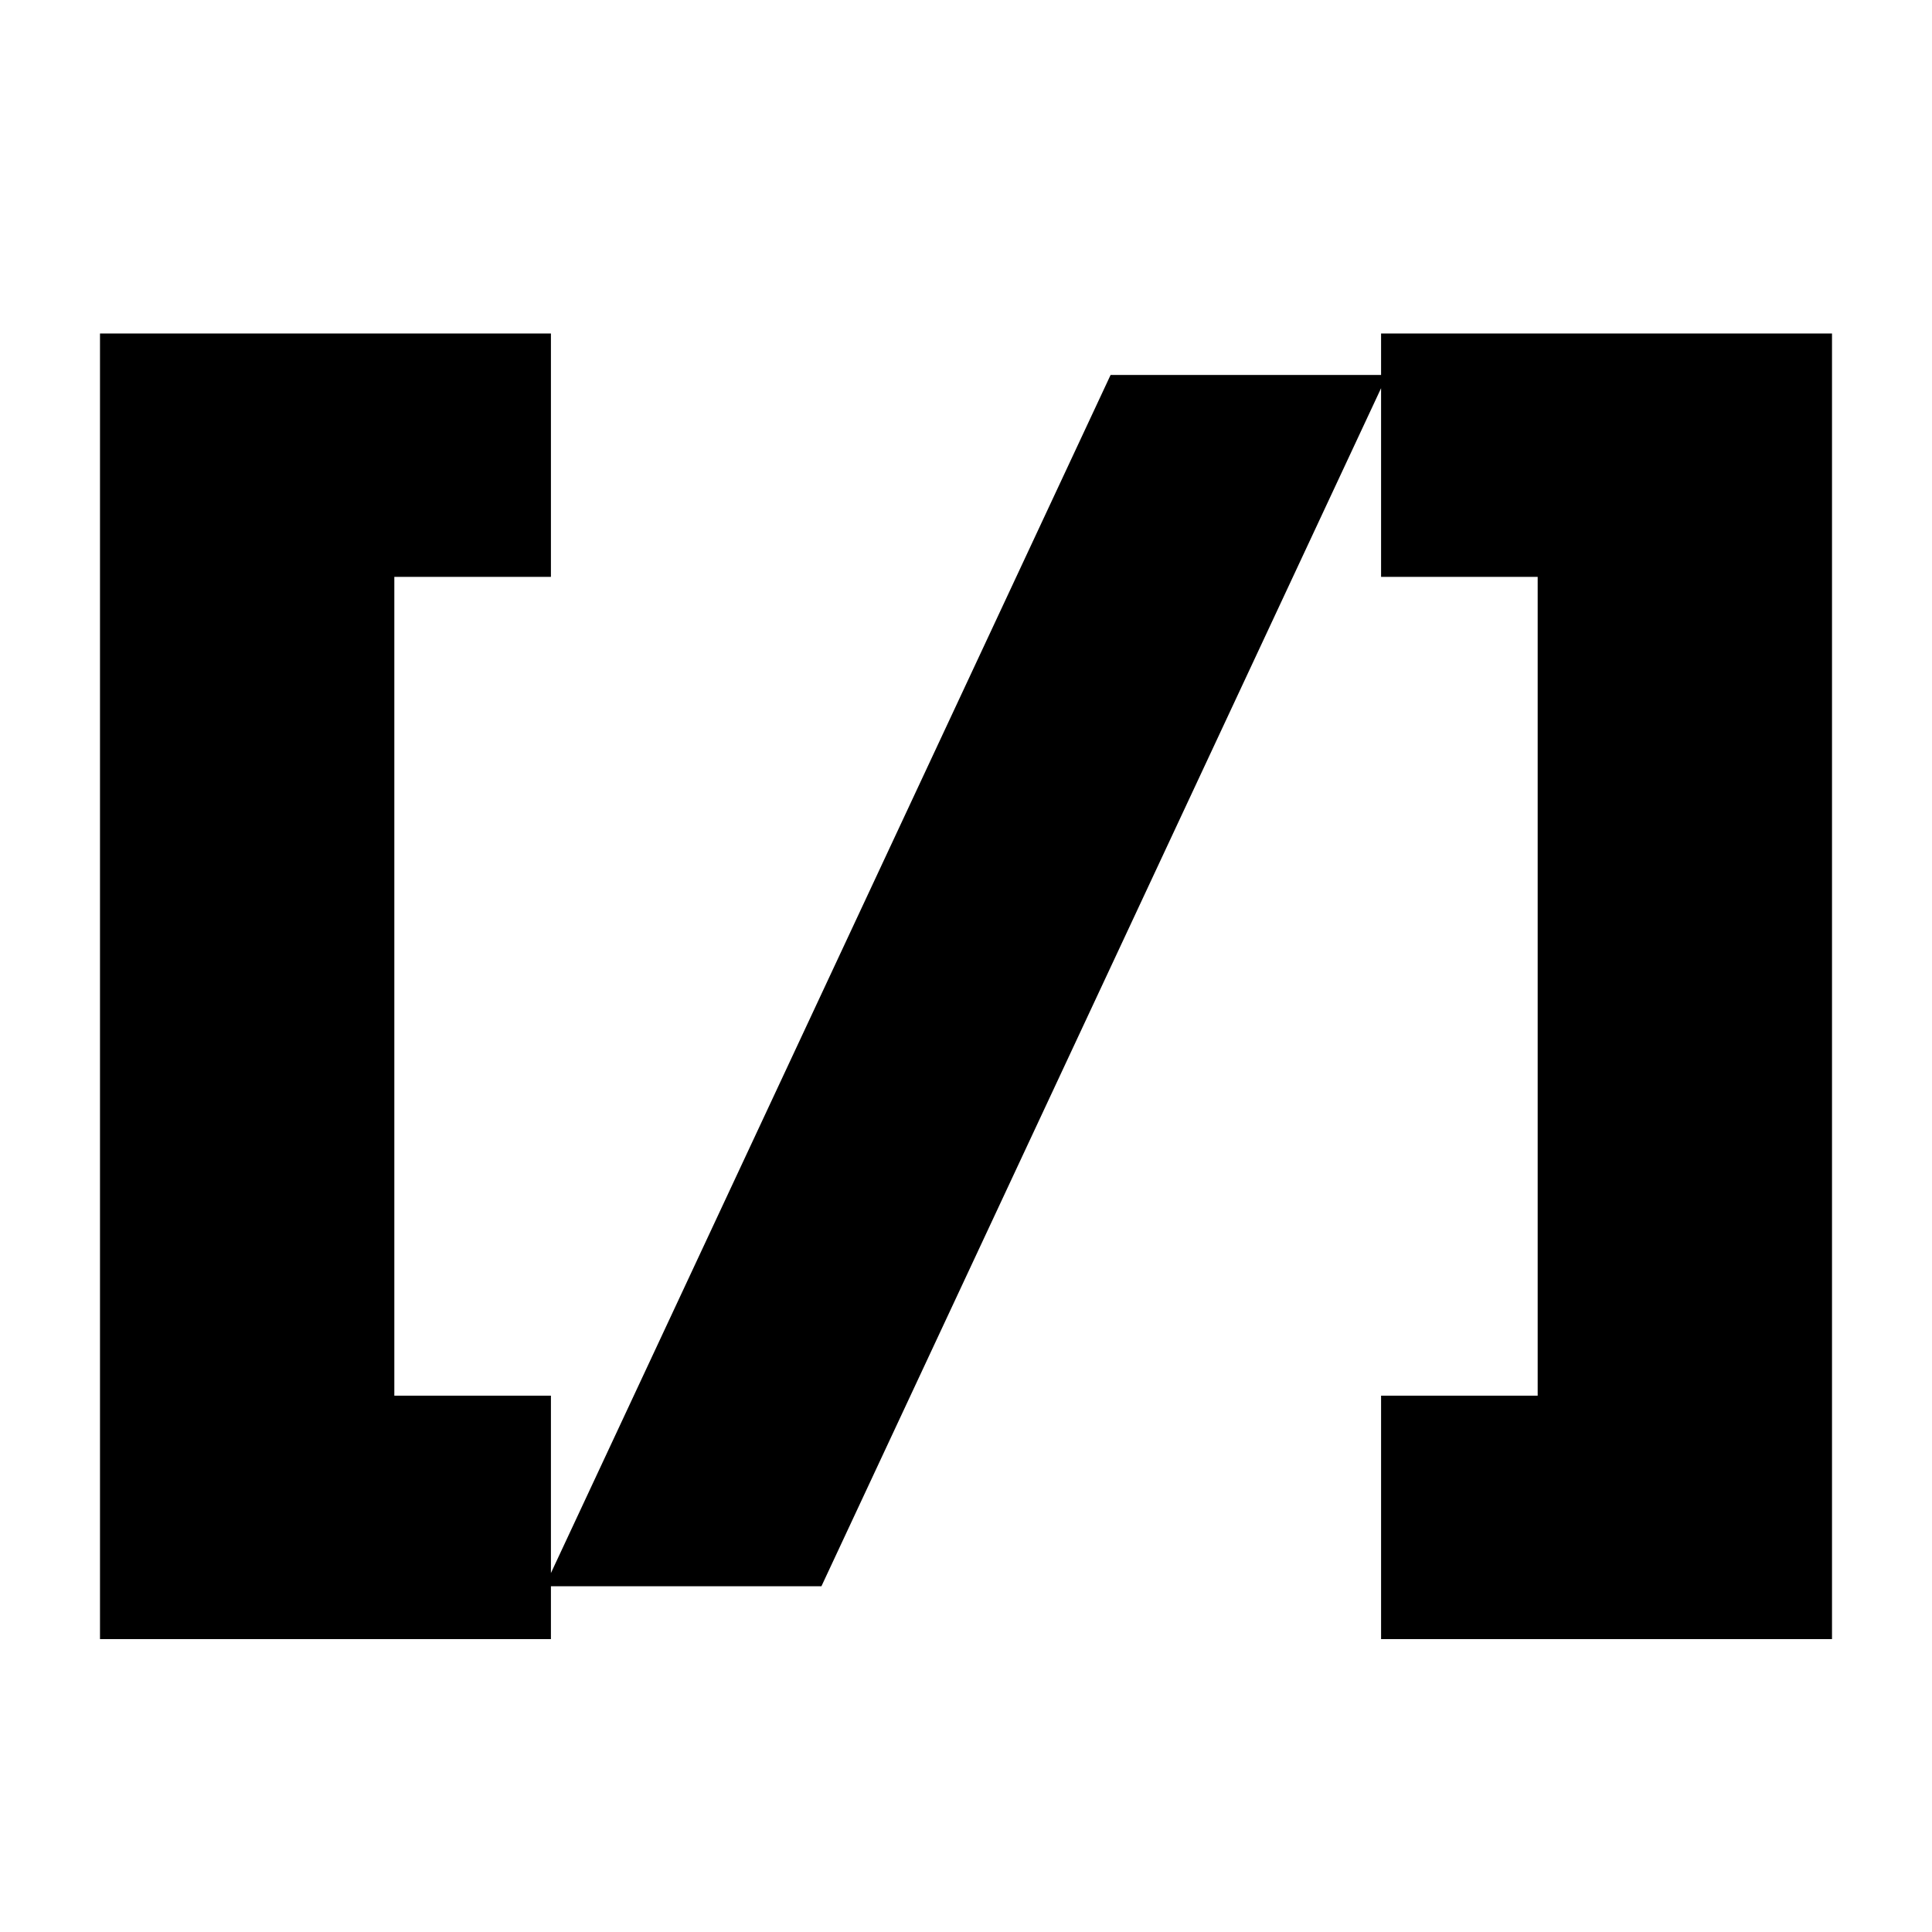
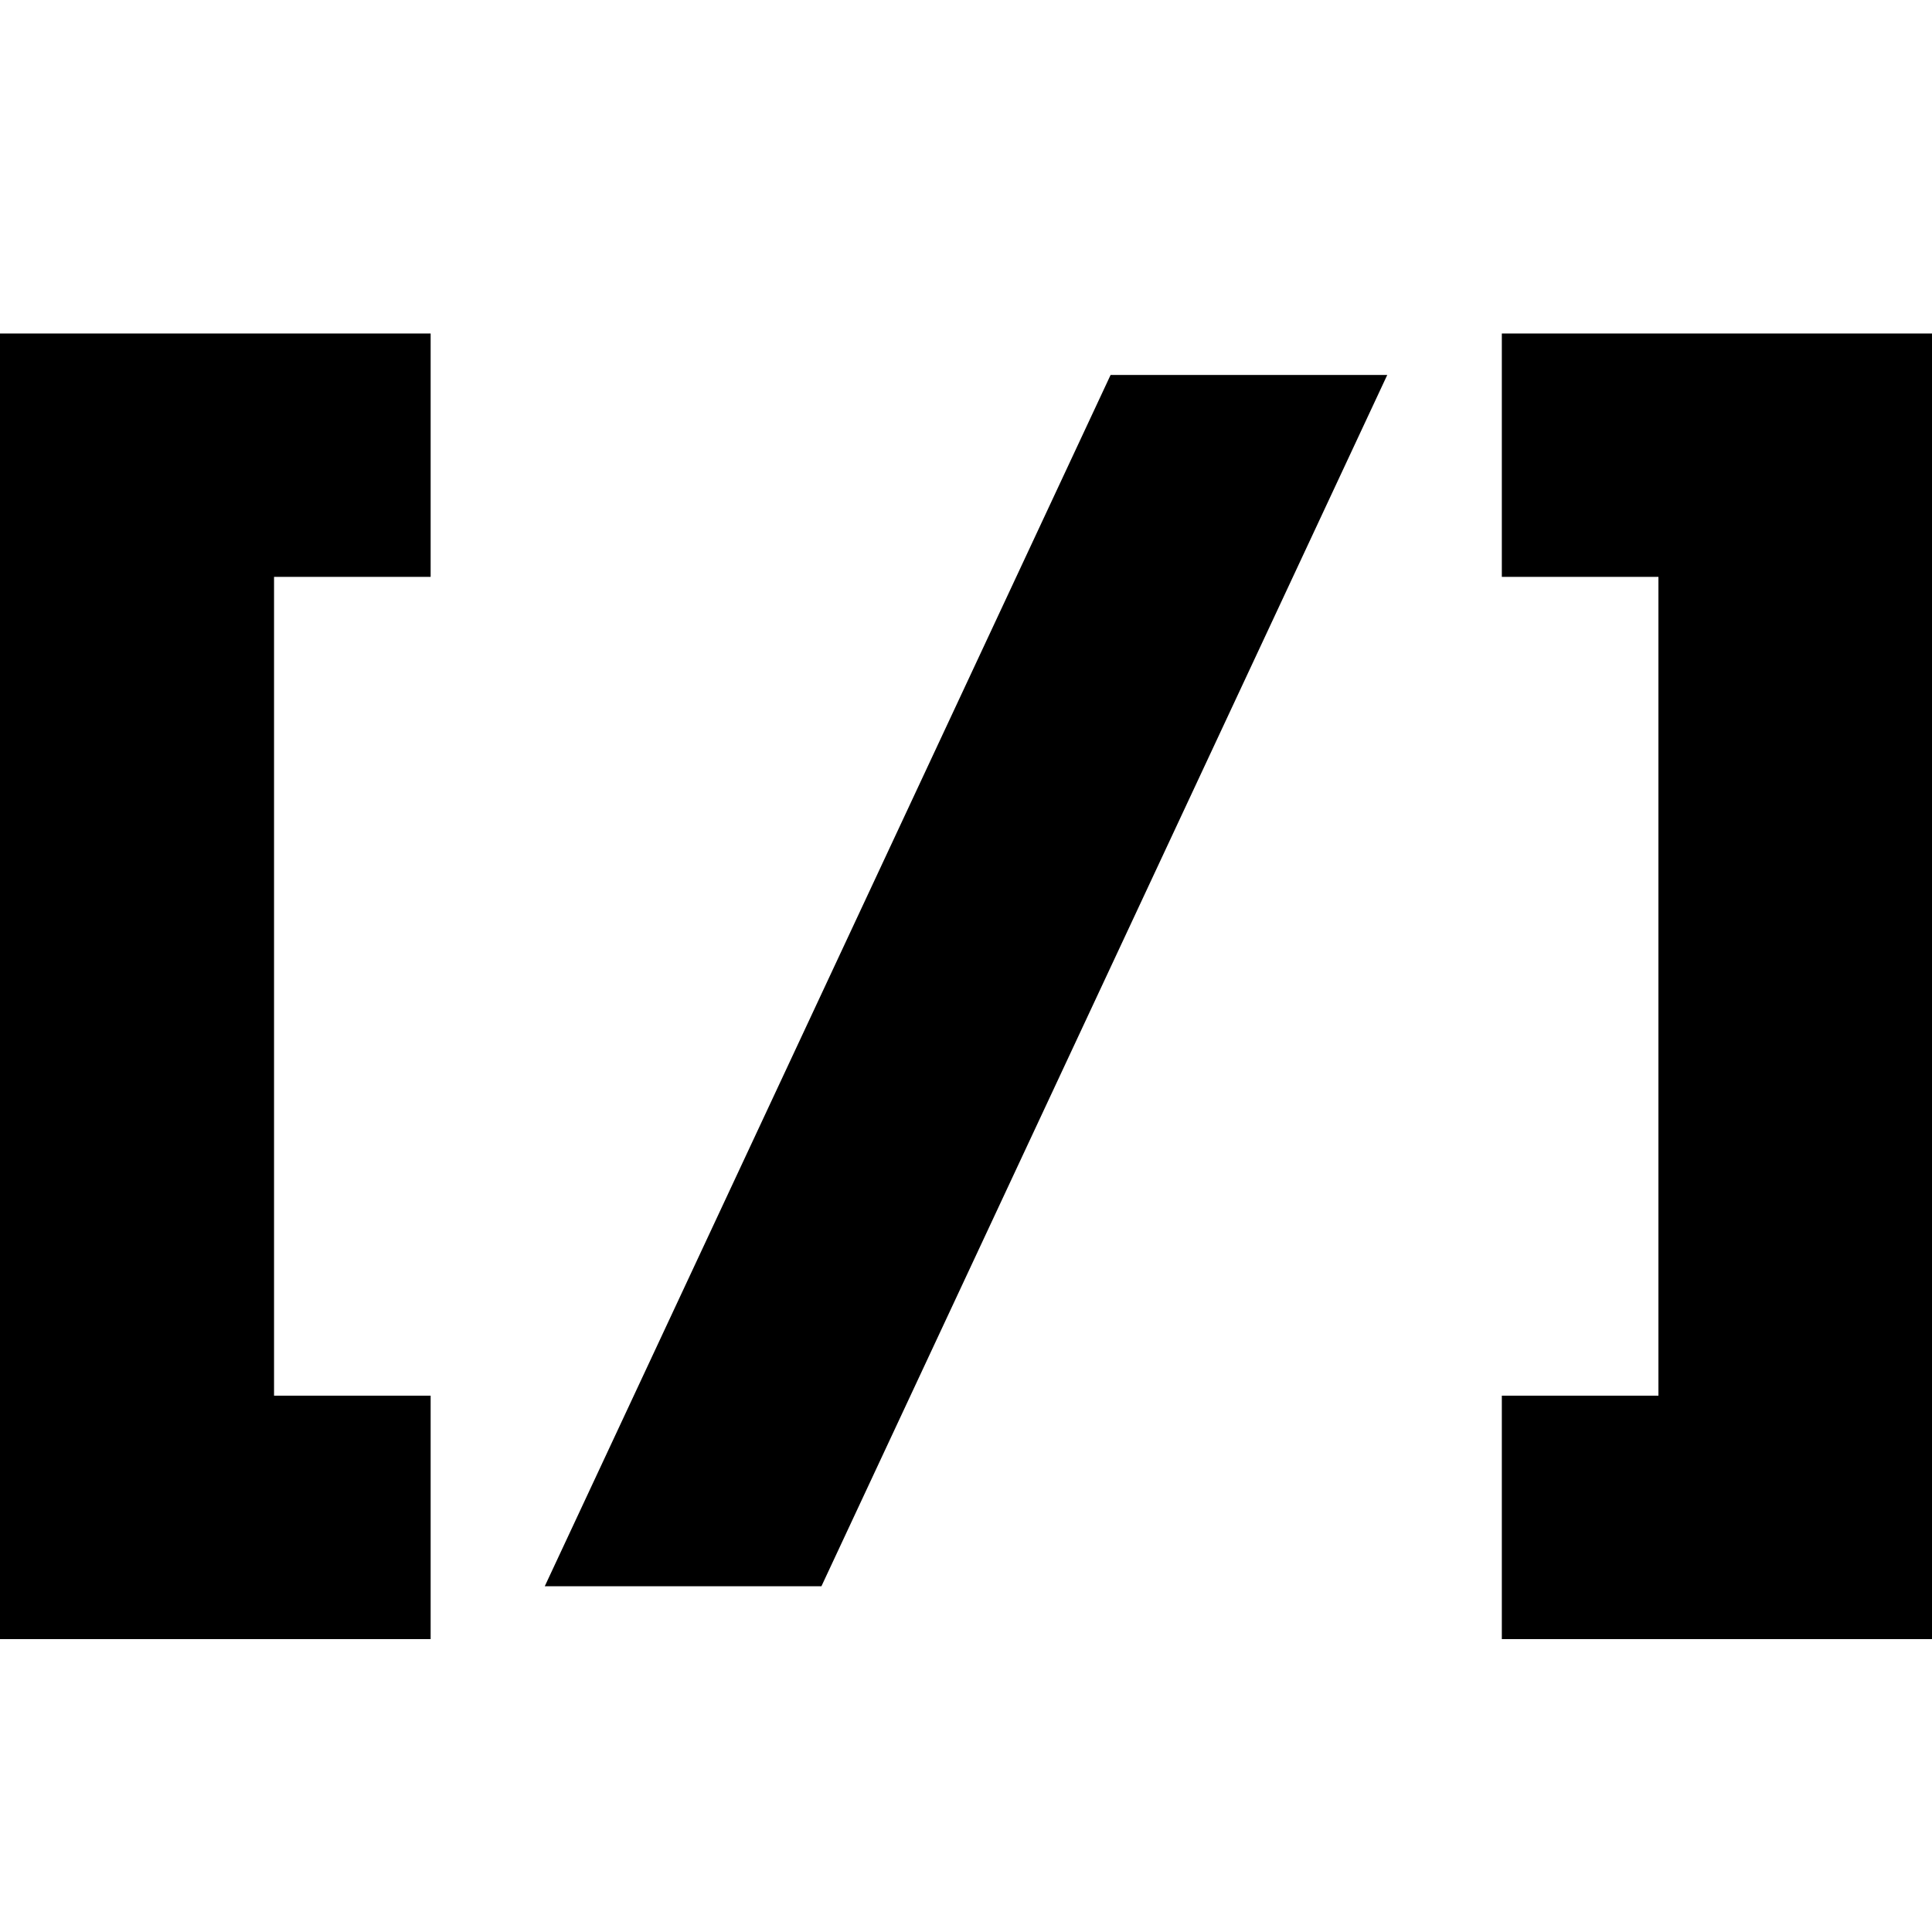
<svg xmlns="http://www.w3.org/2000/svg" width="16" height="16" viewBox="0 0 16 16">
-   <text x="8" y="8.5" font-family="ui-monospace, SFMono-Regular, Menlo, Monaco, Consolas, monospace" font-weight="900" font-size="11" fill="currentColor" stroke="currentColor" stroke-width="1.0" text-anchor="middle" dominant-baseline="middle" letter-spacing="-1">[/]</text>
+   <text x="8" y="8.5" font-family="ui-monospace, SFMono-Regular, Menlo, Monaco, Consolas, monospace" font-weight="900" font-size="11" fill="currentColor" stroke="currentColor" stroke-width="1.0" text-anchor="middle" dominant-baseline="middle" letter-spacing="0">[/]</text>
</svg>
